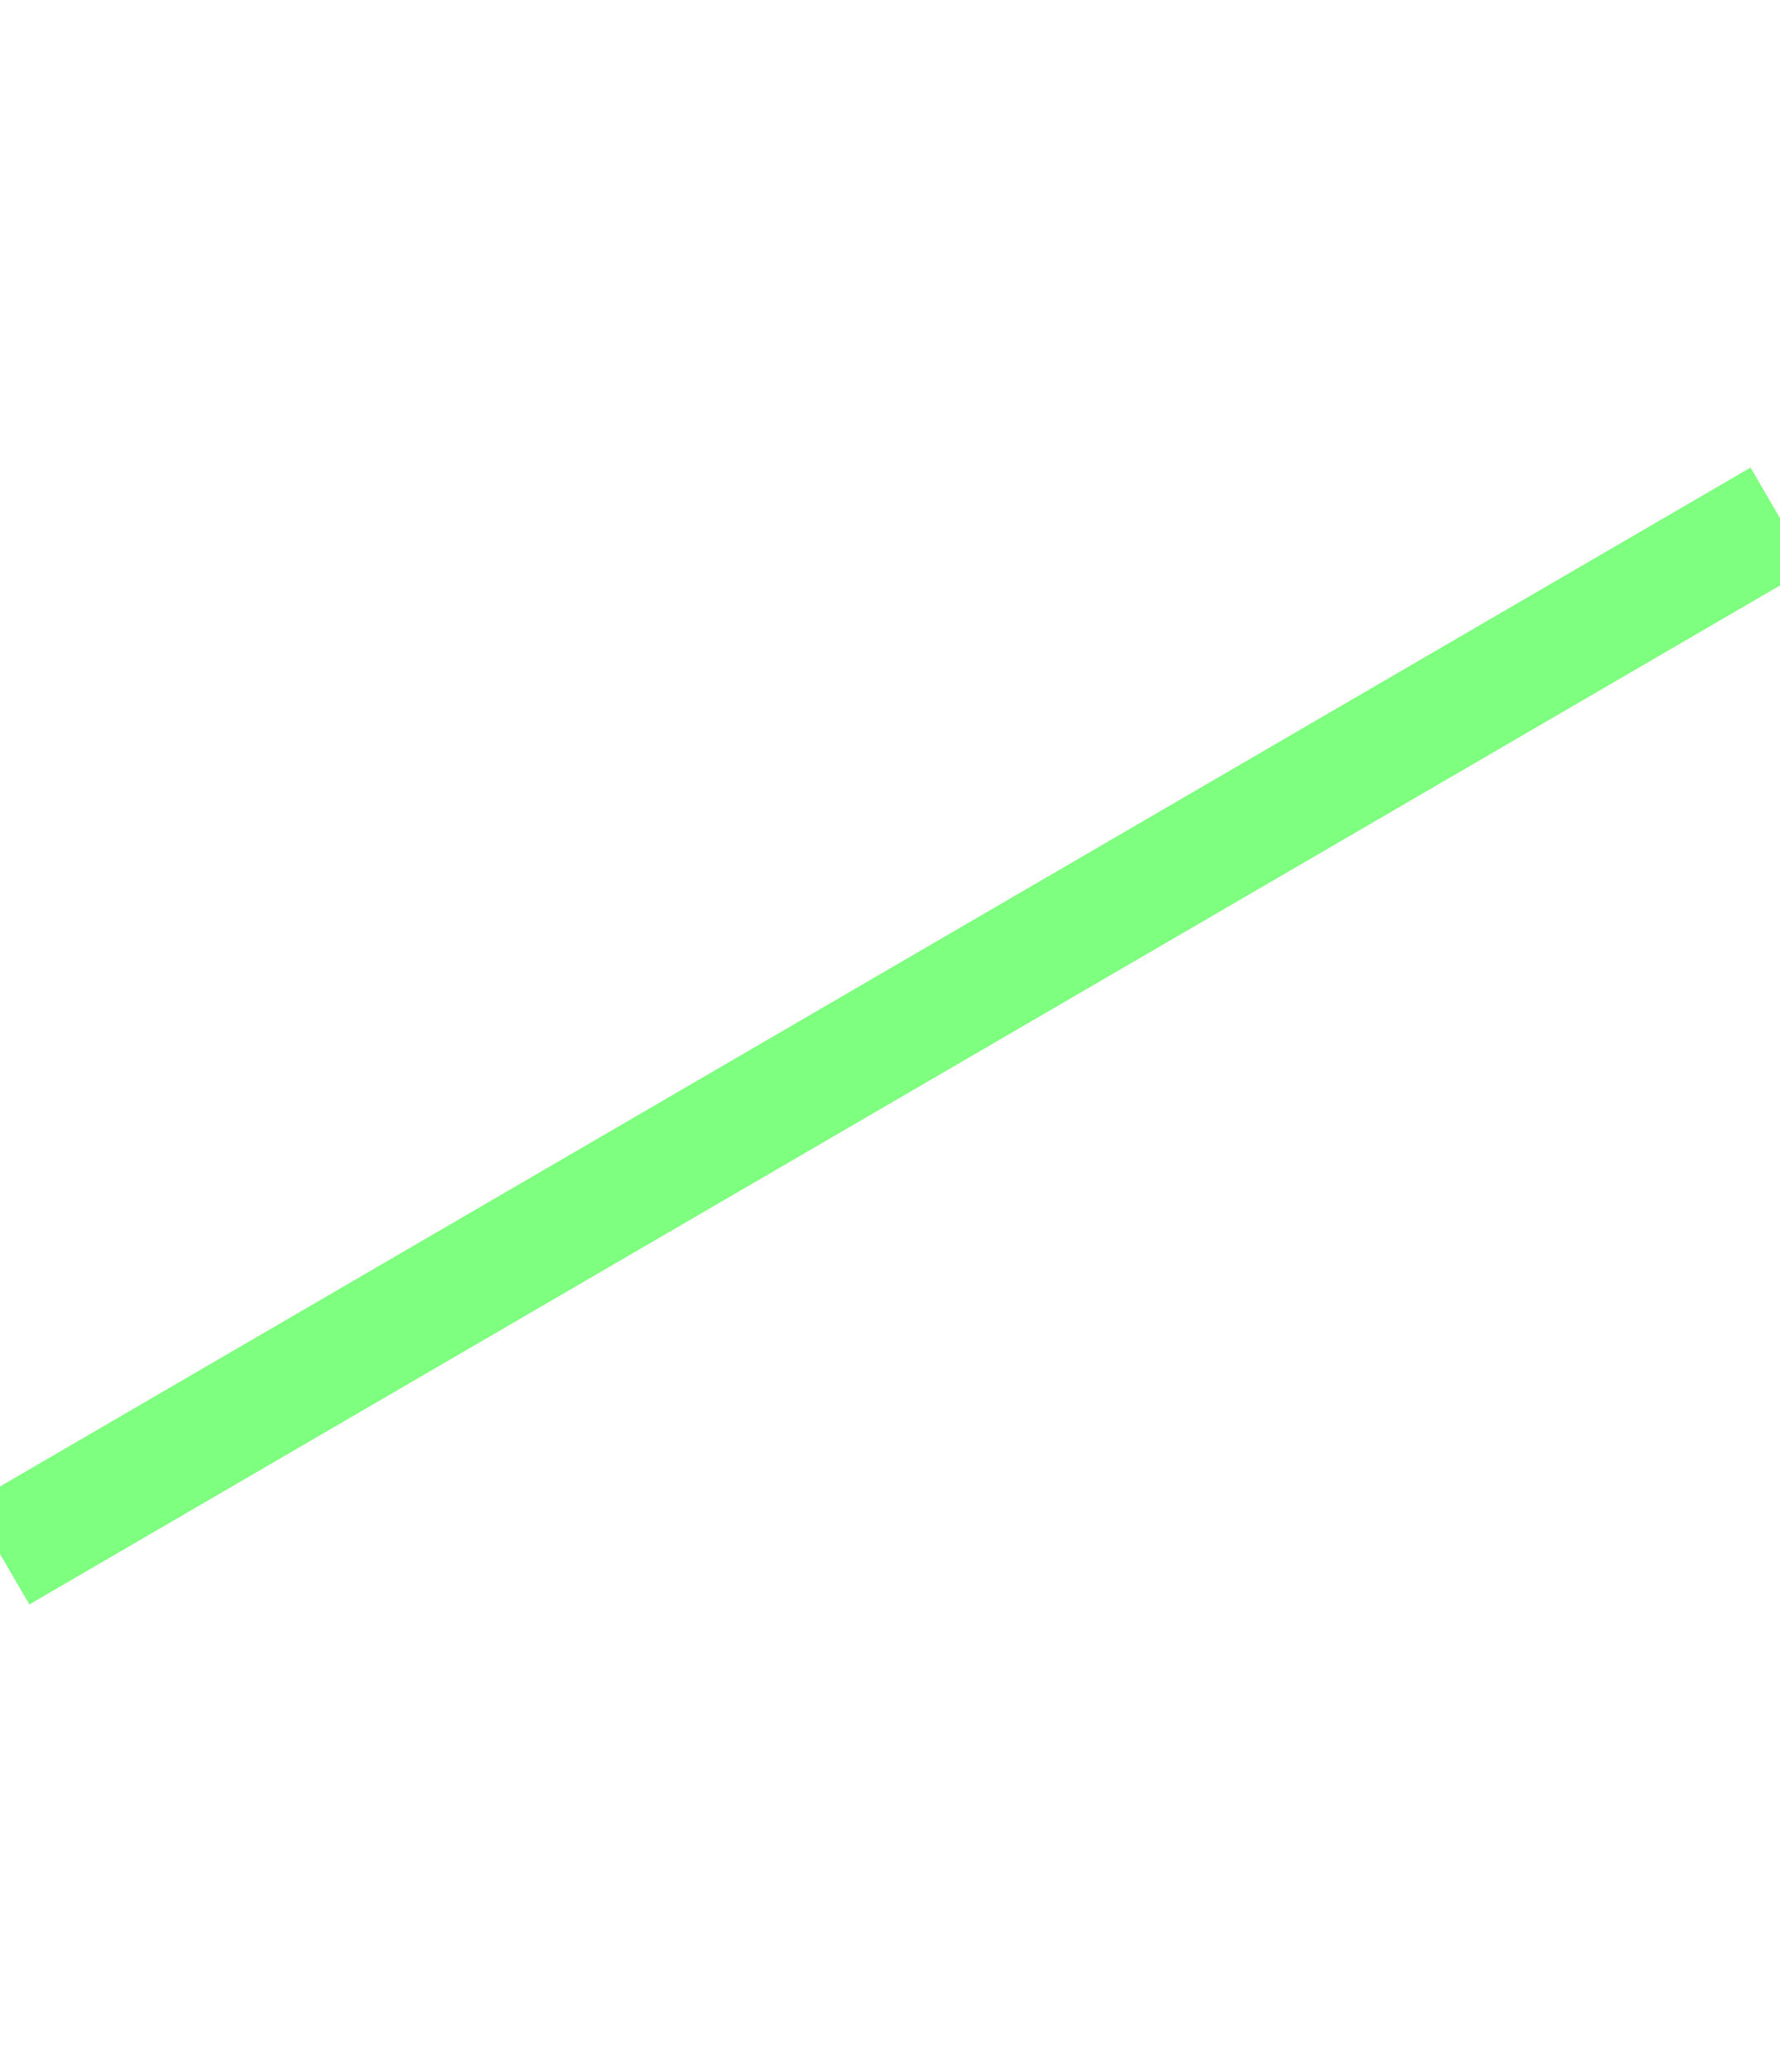
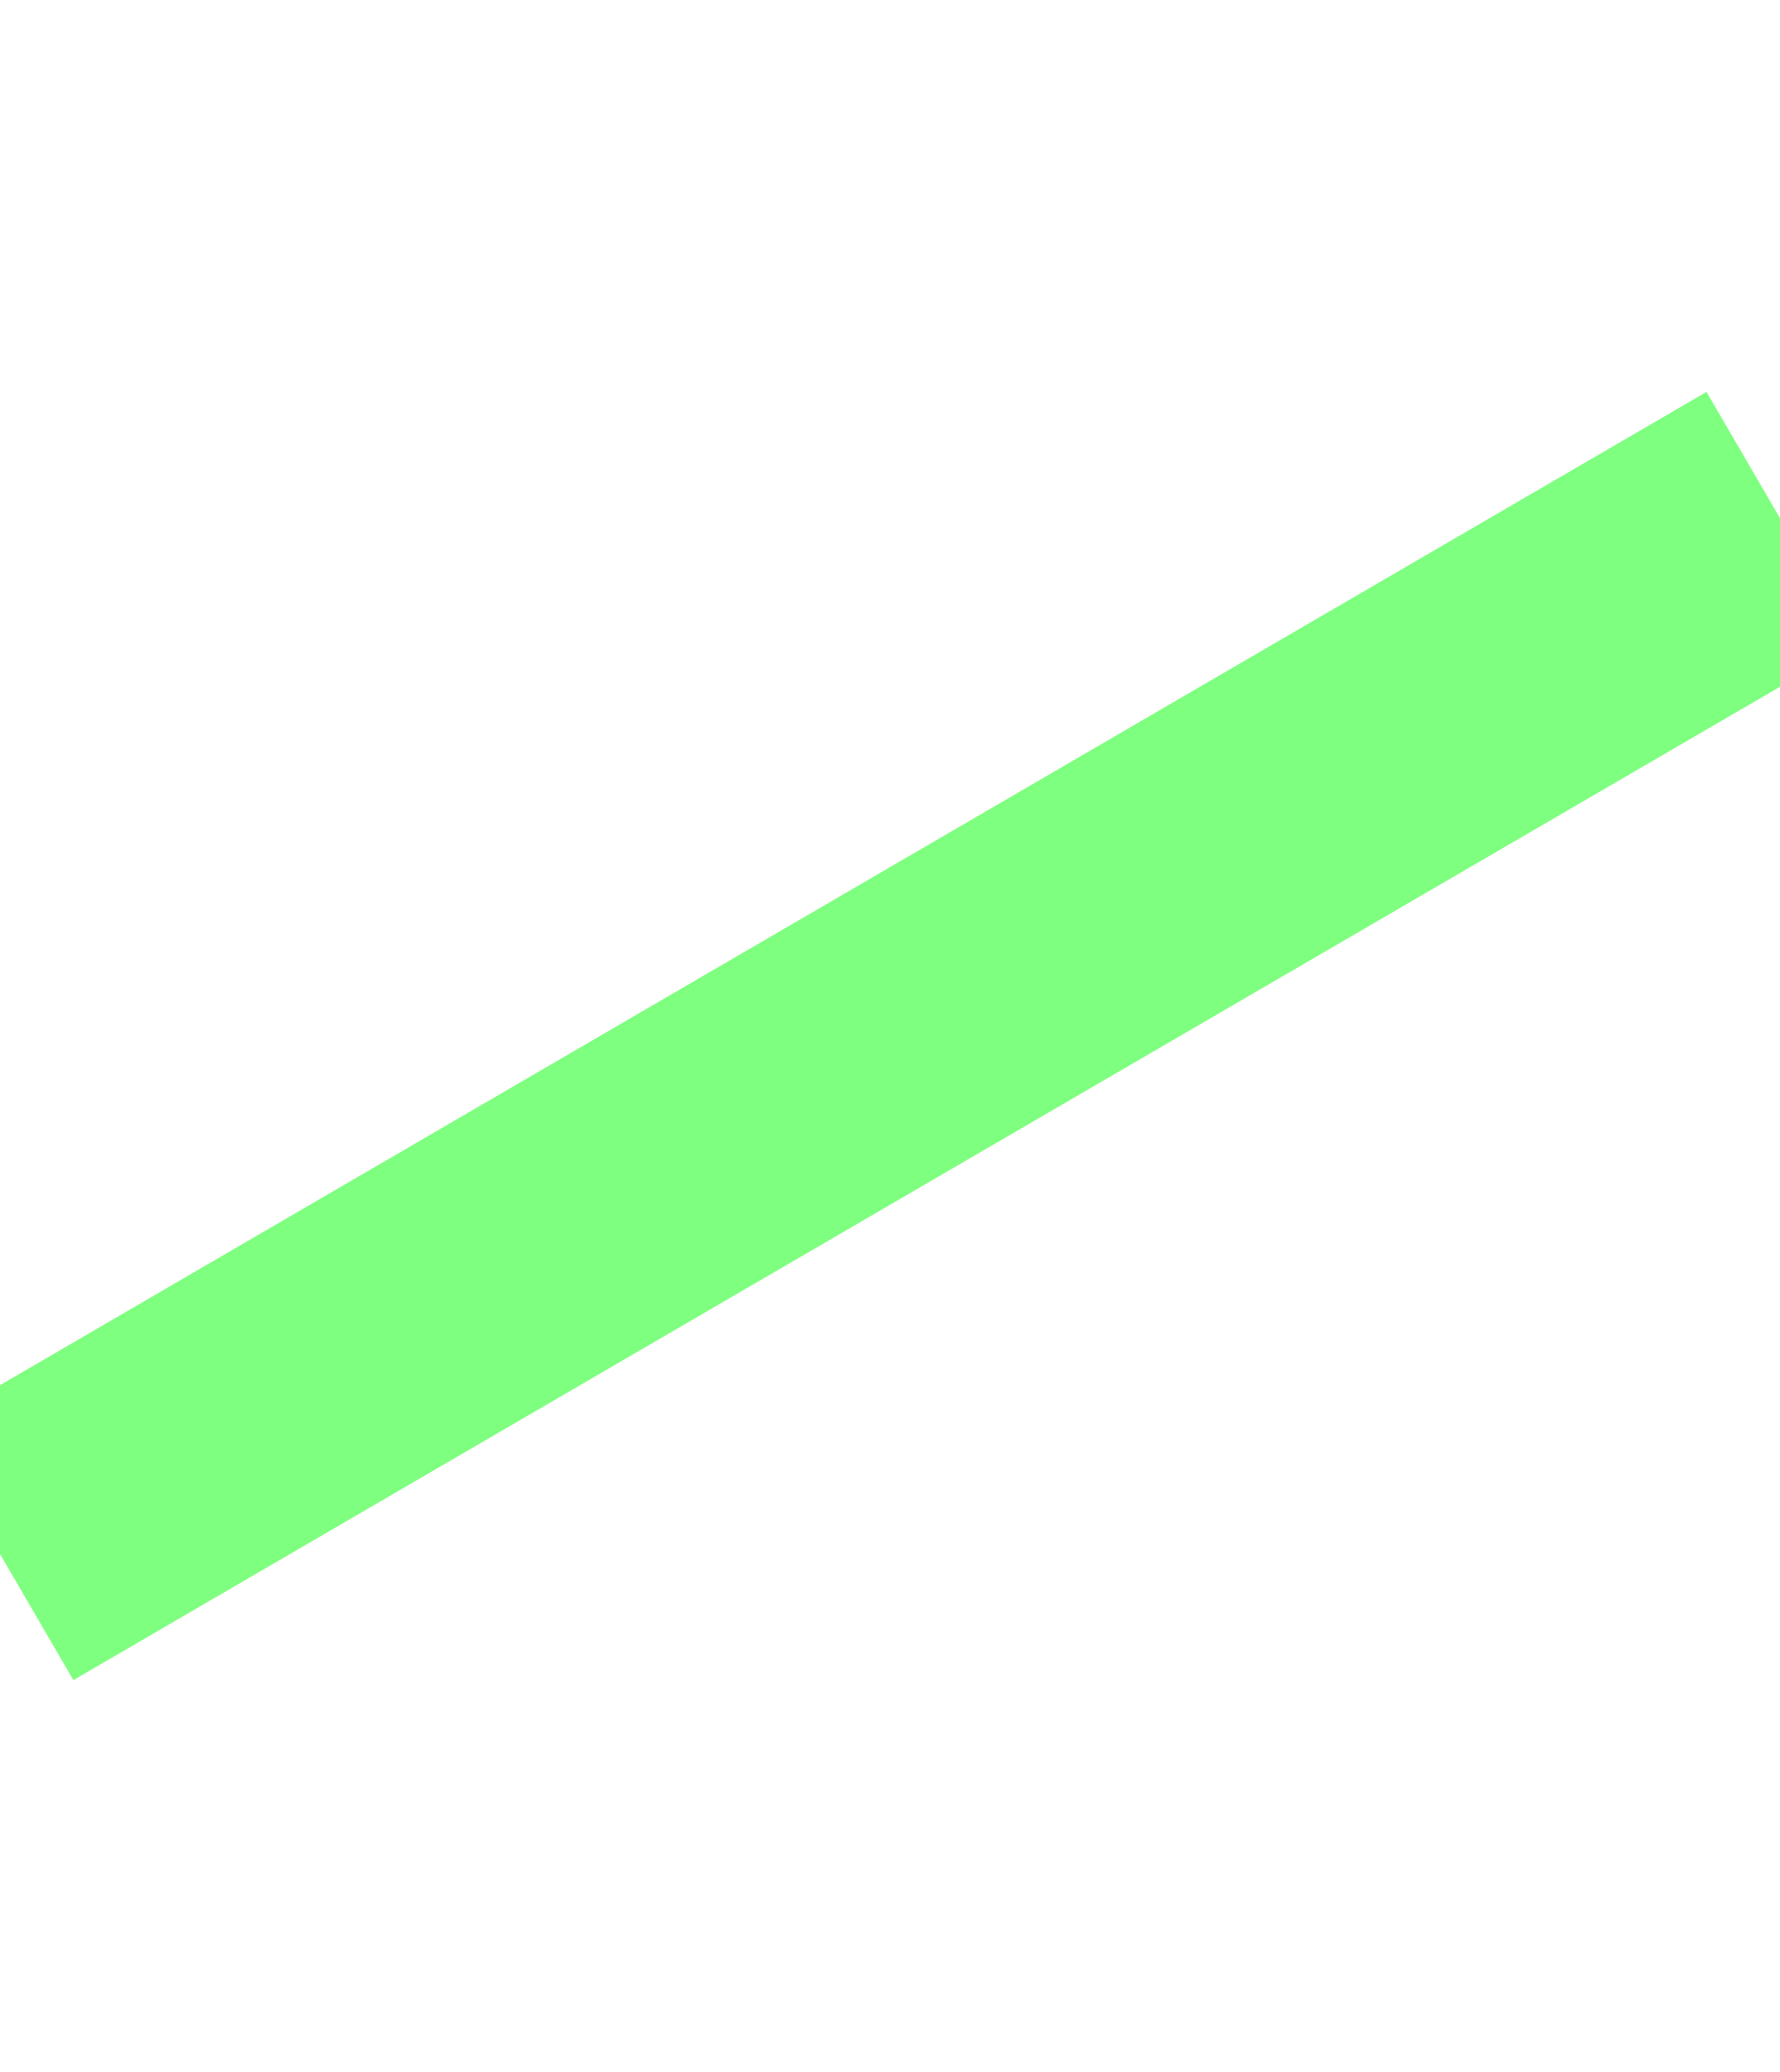
<svg xmlns="http://www.w3.org/2000/svg" width="61" height="71" viewBox="0 0 61 71" fill="none">
-   <line x1="0" y1="53.25" x2="61" y2="17.75" fill="none" stroke="#0F0" stroke-opacity="0.5" stroke-width="4" stroke-linejoin="round" />
+   <line x1="0" y1="53.25" x2="61" y2="17.75" fill="none" stroke="#0F0" stroke-opacity="0.5" stroke-width="10" stroke-linejoin="round" />
</svg>
